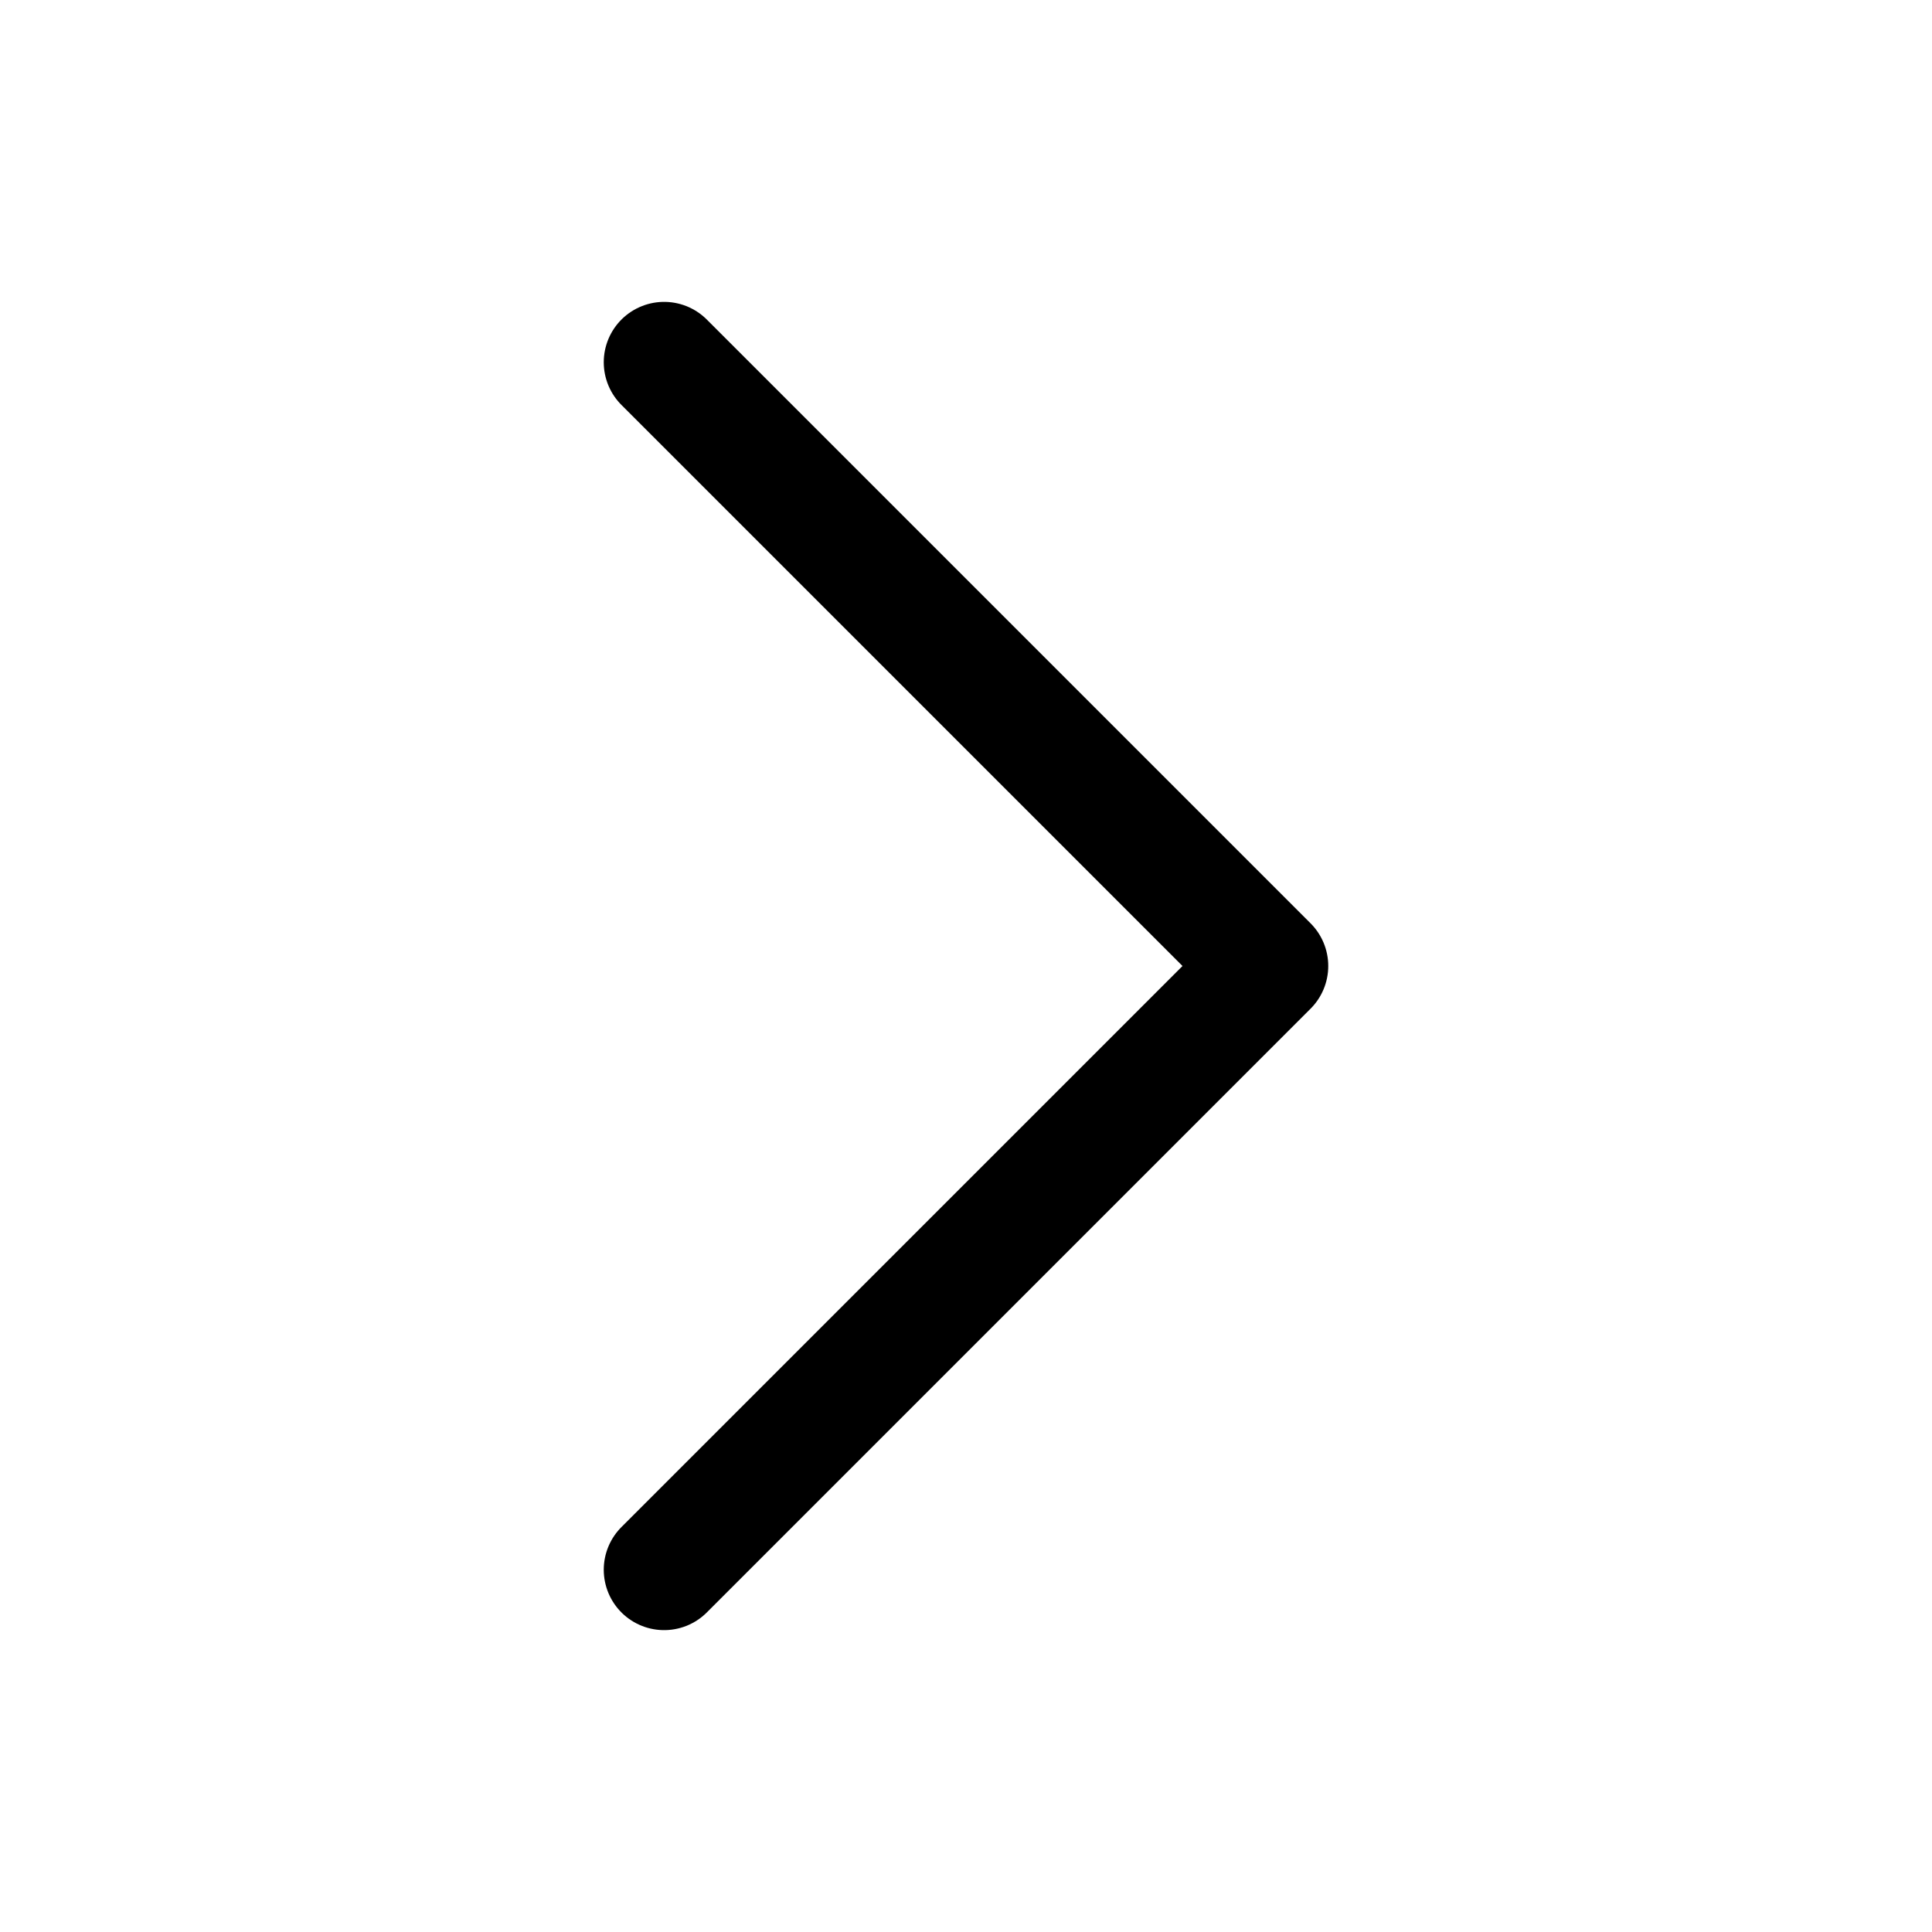
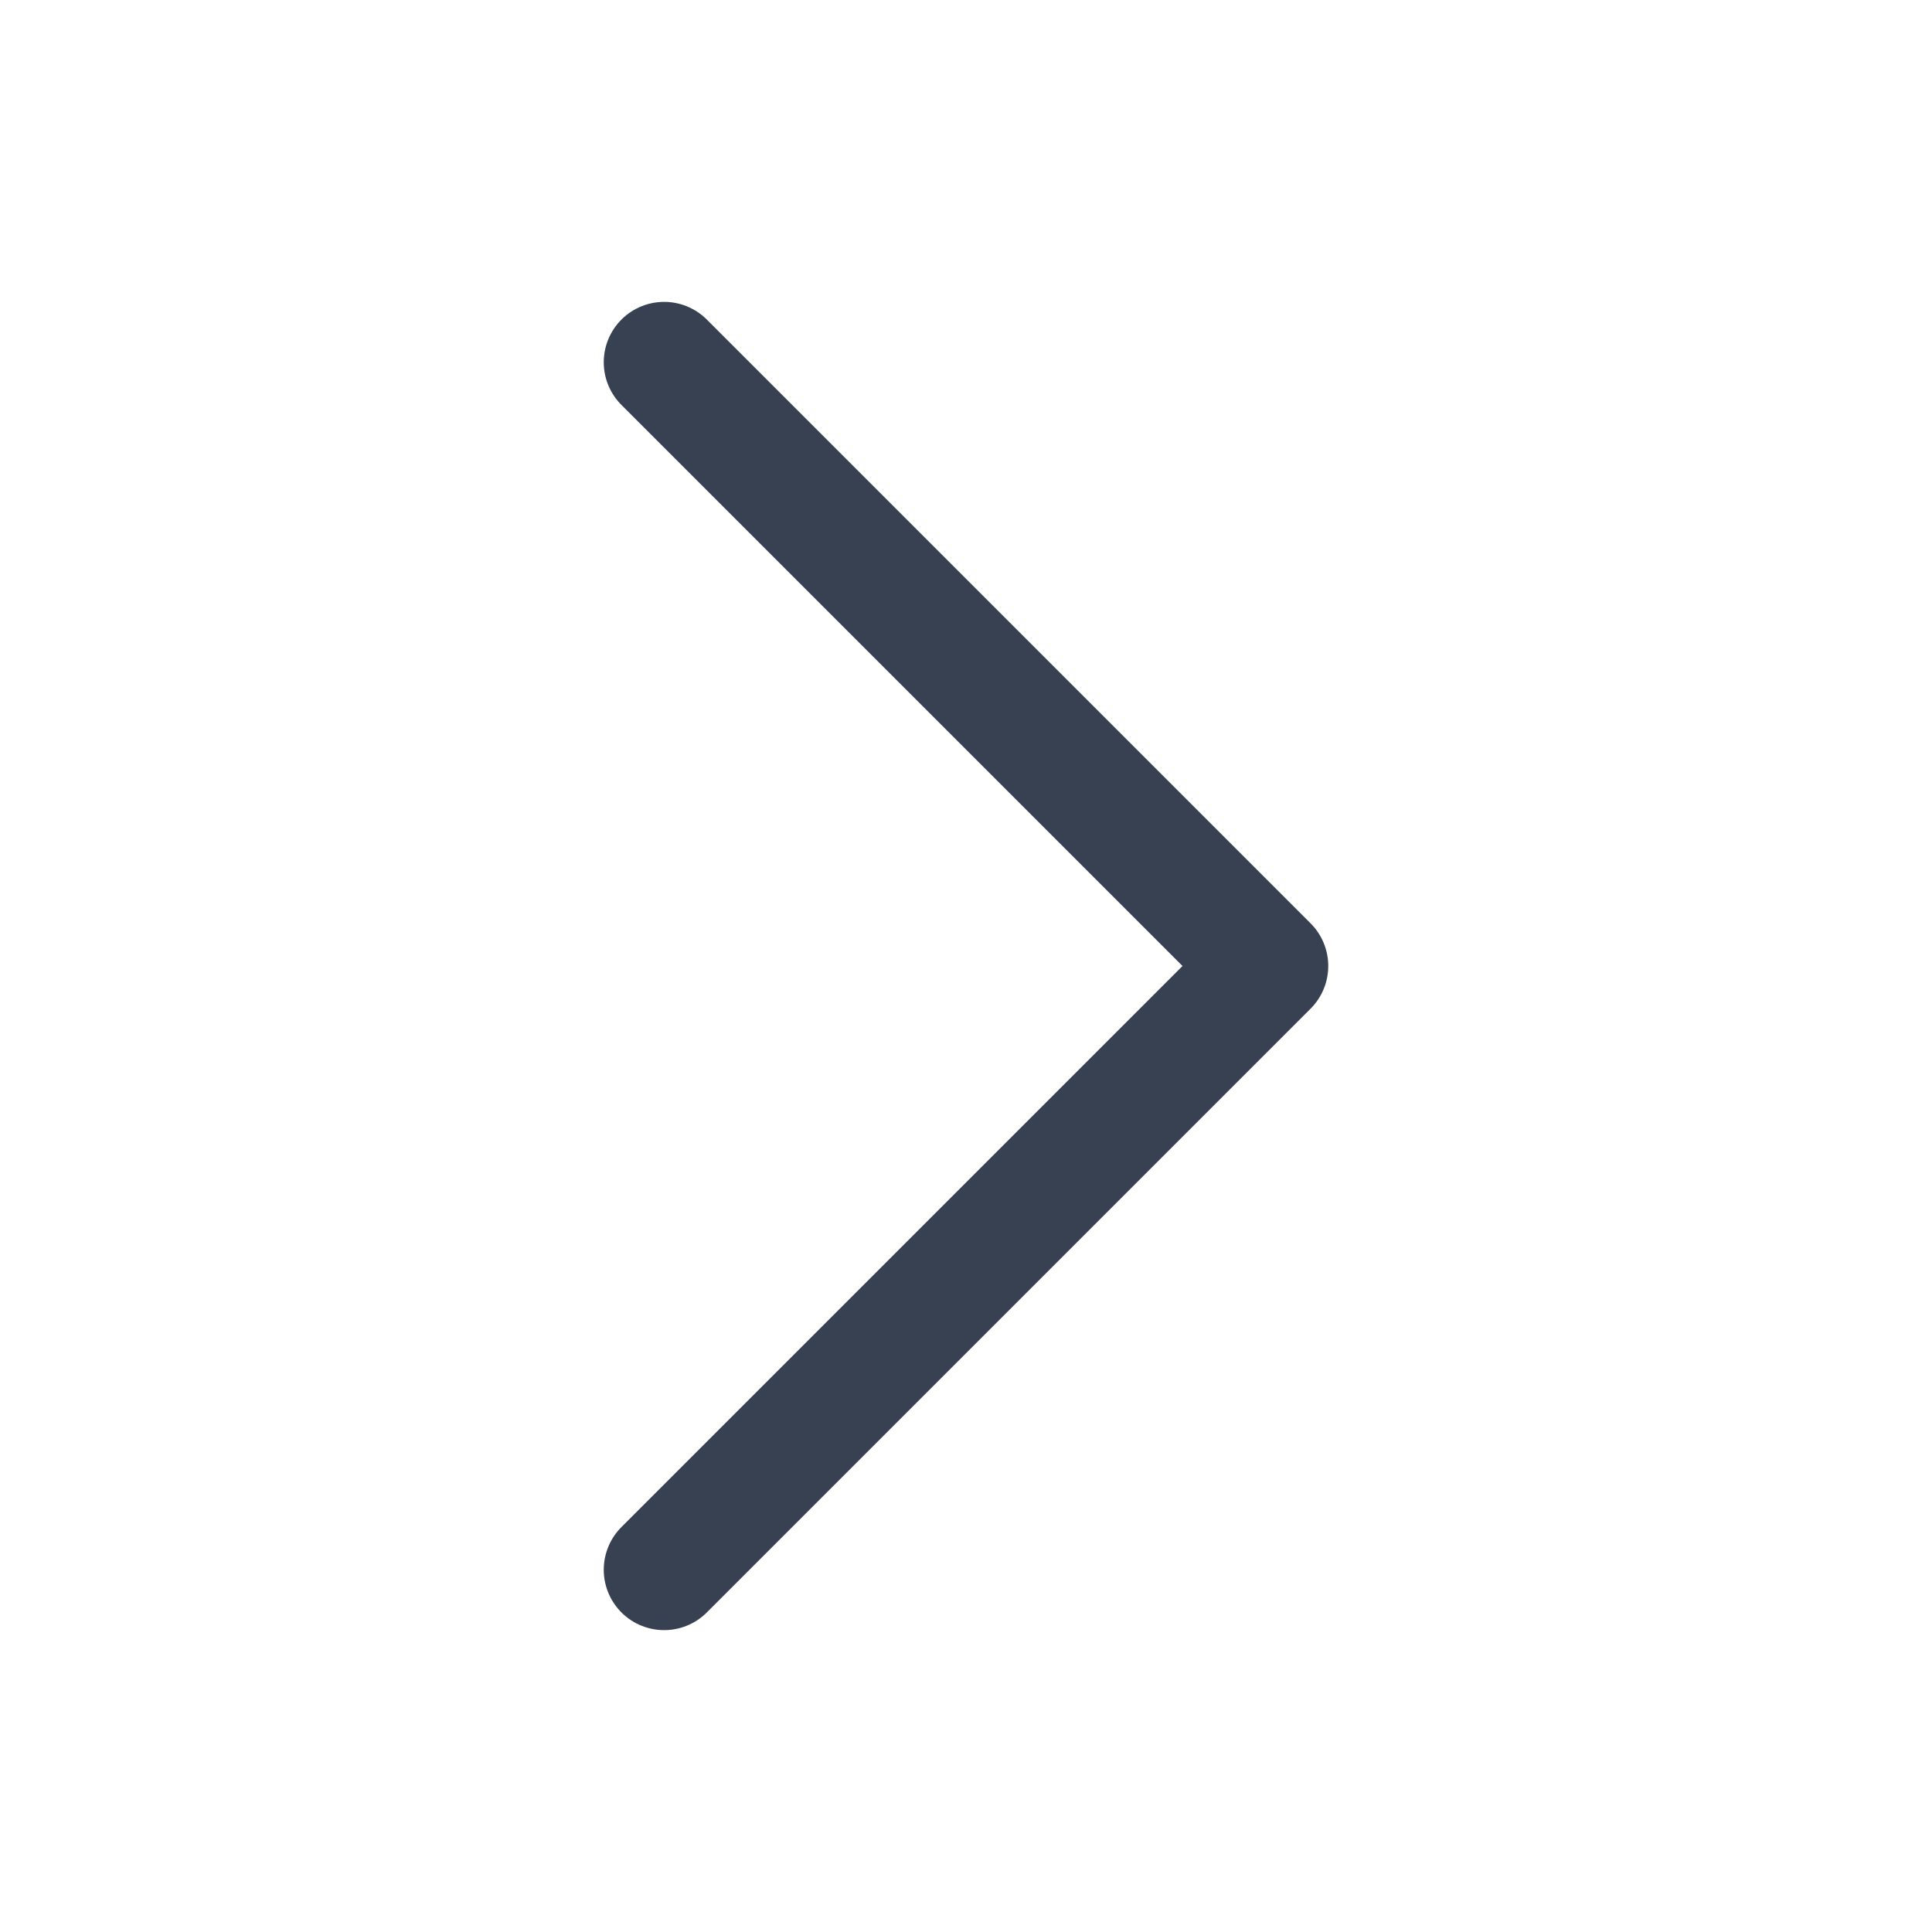
- <svg xmlns="http://www.w3.org/2000/svg" fill="none" viewBox="0 0 24 24" stroke-width="1.5" stroke="currentColor" class="size-6">
+ <svg xmlns="http://www.w3.org/2000/svg" fill="none" viewBox="0 0 24 24" stroke-width="1.5" stroke="rgb(55 65 81)" class="size-6">
  <path stroke-linecap="round" stroke-linejoin="round" d="m8.25 4.5 7.5 7.5-7.5 7.5" />
</svg>
